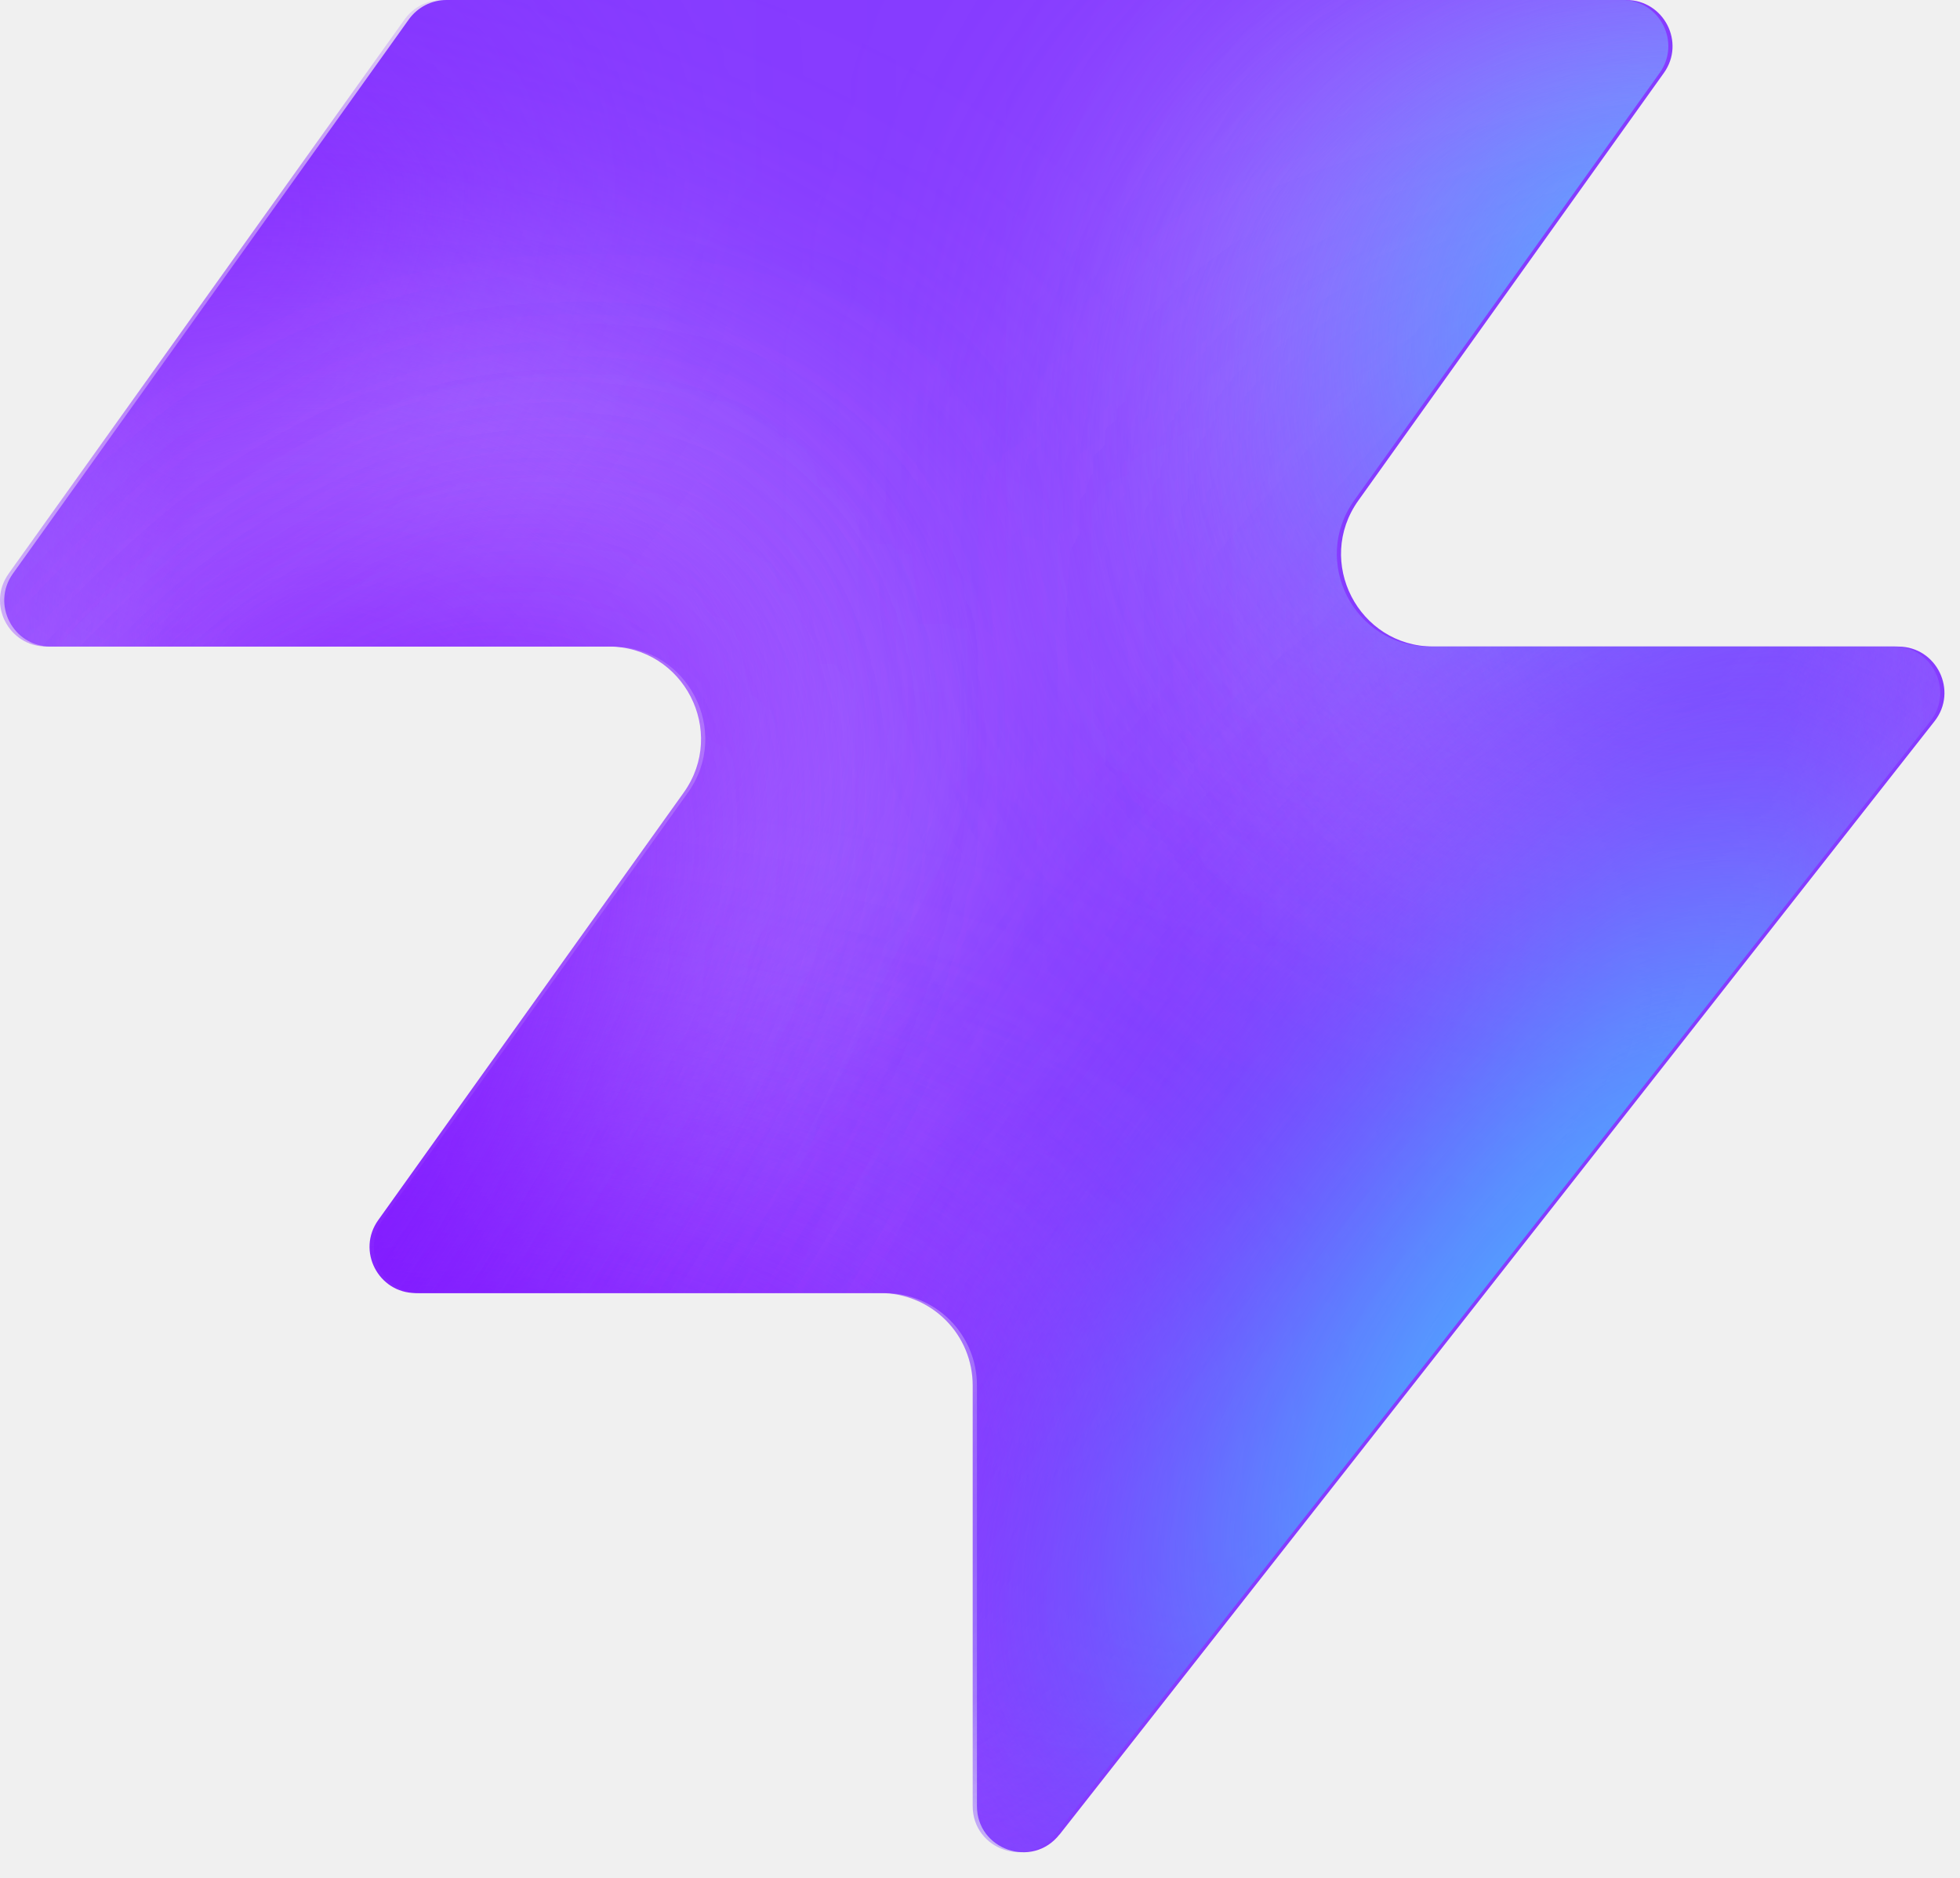
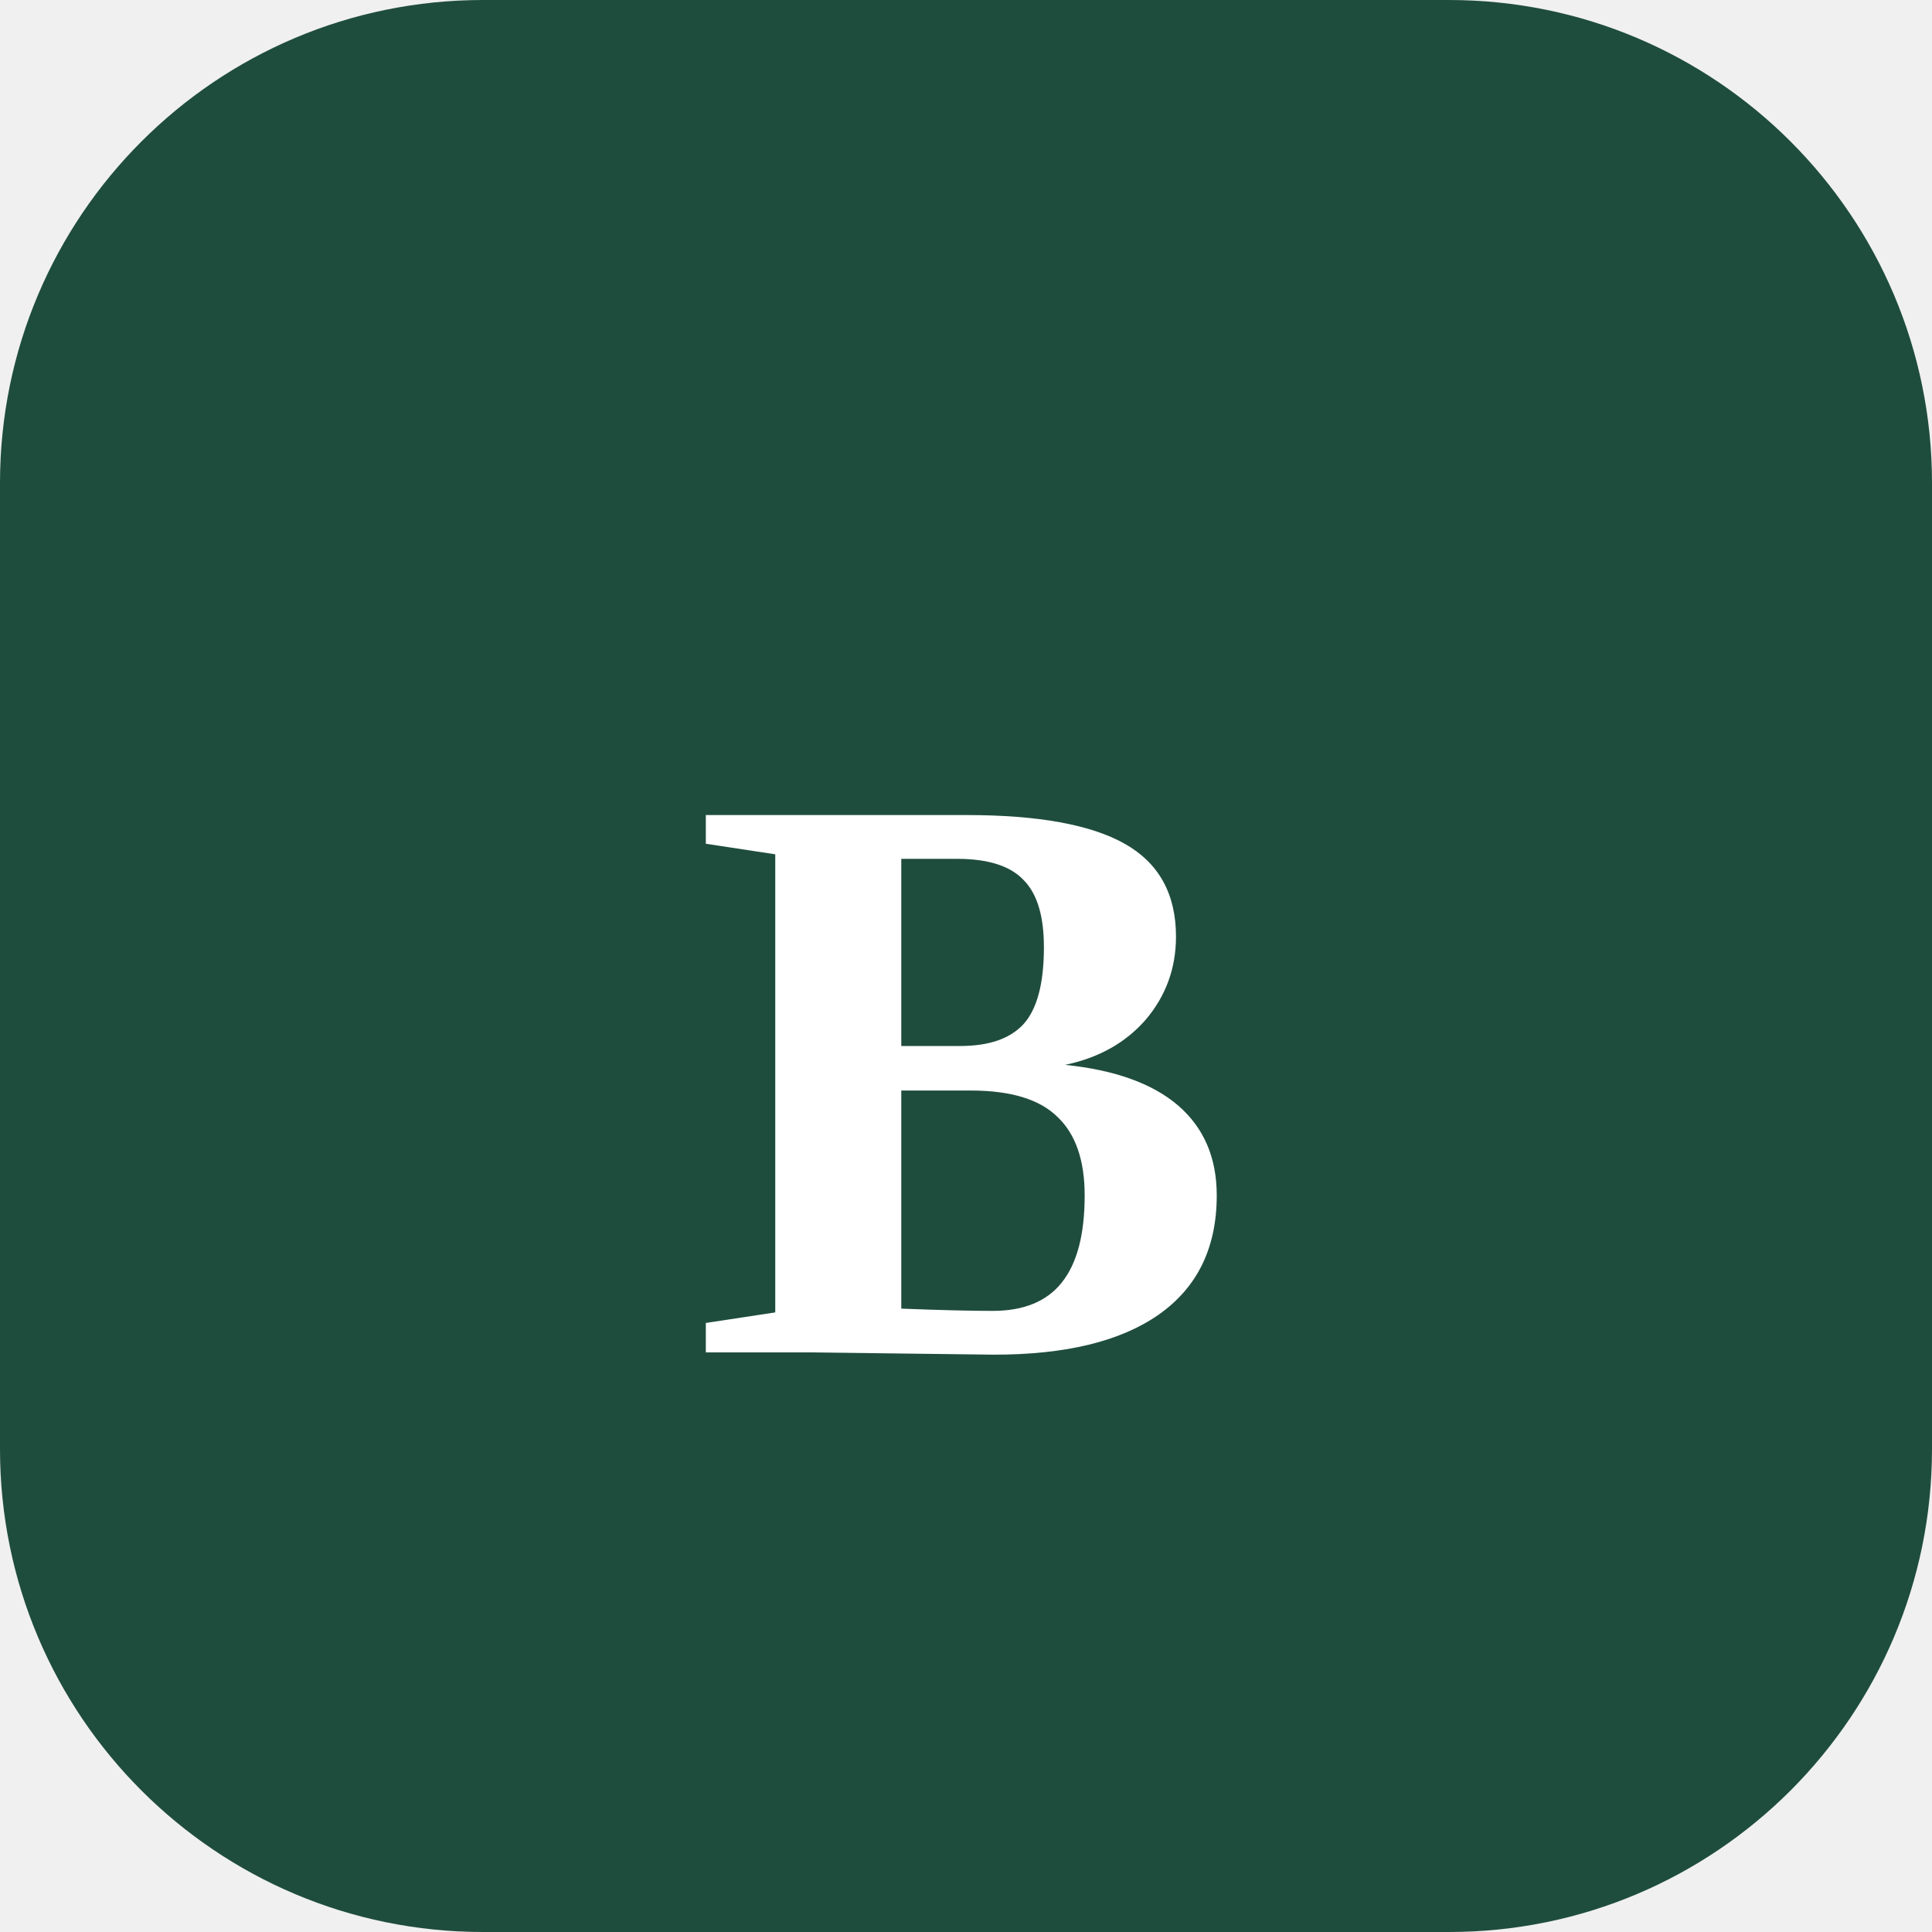
- <svg xmlns="http://www.w3.org/2000/svg" width="48" height="46" fill="none" viewBox="0 0 48 46">
-   <path fill="#863bff" d="M25.946 44.938c-.664.845-2.021.375-2.021-.698V33.937a2.26 2.26 0 0 0-2.262-2.262H10.287c-.92 0-1.456-1.04-.92-1.788l7.48-10.471c1.07-1.497 0-3.578-1.842-3.578H1.237c-.92 0-1.456-1.04-.92-1.788L10.013.474c.214-.297.556-.474.92-.474h28.894c.92 0 1.456 1.04.92 1.788l-7.48 10.471c-1.07 1.498 0 3.579 1.842 3.579h11.377c.943 0 1.473 1.088.89 1.83L25.947 44.94z" style="fill:#863bff;fill:color(display-p3 .525 .23 1);fill-opacity:1" />
-   <mask id="a" width="48" height="46" x="0" y="0" maskUnits="userSpaceOnUse" style="mask-type:alpha">
-     <path fill="#000" d="M25.842 44.938c-.664.844-2.021.375-2.021-.698V33.937a2.26 2.26 0 0 0-2.262-2.262H10.183c-.92 0-1.456-1.04-.92-1.788l7.48-10.471c1.07-1.498 0-3.579-1.842-3.579H1.133c-.92 0-1.456-1.04-.92-1.787L9.91.473c.214-.297.556-.474.92-.474h28.894c.92 0 1.456 1.04.92 1.788l-7.48 10.471c-1.07 1.498 0 3.578 1.842 3.578h11.377c.943 0 1.473 1.088.89 1.832L25.843 44.94z" style="fill:#000;fill-opacity:1" />
-   </mask>
-   <g mask="url(#a)">
-     <g filter="url(#b)">
-       <ellipse cx="5.508" cy="14.704" fill="#ede6ff" rx="5.508" ry="14.704" style="fill:#ede6ff;fill:color(display-p3 .927 .903 1);fill-opacity:1" transform="matrix(.00324 1 1 -.00324 -4.47 31.516)" />
-     </g>
-     <g filter="url(#c)">
-       <ellipse cx="10.399" cy="29.851" fill="#ede6ff" rx="10.399" ry="29.851" style="fill:#ede6ff;fill:color(display-p3 .927 .903 1);fill-opacity:1" transform="matrix(.00324 1 1 -.00324 -39.328 7.883)" />
-     </g>
-     <g filter="url(#d)">
-       <ellipse cx="5.508" cy="30.487" fill="#7e14ff" rx="5.508" ry="30.487" style="fill:#7e14ff;fill:color(display-p3 .492 .077 1);fill-opacity:1" transform="rotate(89.814 -25.913 -14.639)scale(1 -1)" />
-     </g>
-     <g filter="url(#e)">
-       <ellipse cx="5.508" cy="30.599" fill="#7e14ff" rx="5.508" ry="30.599" style="fill:#7e14ff;fill:color(display-p3 .492 .077 1);fill-opacity:1" transform="rotate(89.814 -32.644 -3.334)scale(1 -1)" />
-     </g>
-     <g filter="url(#f)">
-       <ellipse cx="5.508" cy="30.599" fill="#7e14ff" rx="5.508" ry="30.599" style="fill:#7e14ff;fill:color(display-p3 .492 .077 1);fill-opacity:1" transform="matrix(.00324 1 1 -.00324 -34.34 30.47)" />
-     </g>
-     <g filter="url(#g)">
-       <ellipse cx="14.072" cy="22.078" fill="#ede6ff" rx="14.072" ry="22.078" style="fill:#ede6ff;fill:color(display-p3 .927 .903 1);fill-opacity:1" transform="rotate(93.35 24.506 48.493)scale(-1 1)" />
-     </g>
-     <g filter="url(#h)">
-       <ellipse cx="3.47" cy="21.501" fill="#7e14ff" rx="3.47" ry="21.501" style="fill:#7e14ff;fill:color(display-p3 .492 .077 1);fill-opacity:1" transform="rotate(89.009 28.708 47.59)scale(-1 1)" />
-     </g>
-     <g filter="url(#i)">
-       <ellipse cx="3.47" cy="21.501" fill="#7e14ff" rx="3.47" ry="21.501" style="fill:#7e14ff;fill:color(display-p3 .492 .077 1);fill-opacity:1" transform="rotate(89.009 28.708 47.59)scale(-1 1)" />
-     </g>
-     <g filter="url(#j)">
-       <ellipse cx=".387" cy="8.972" fill="#7e14ff" rx="4.407" ry="29.108" style="fill:#7e14ff;fill:color(display-p3 .492 .077 1);fill-opacity:1" transform="rotate(39.51 .387 8.972)" />
-     </g>
-     <g filter="url(#k)">
-       <ellipse cx="47.523" cy="-6.092" fill="#7e14ff" rx="4.407" ry="29.108" style="fill:#7e14ff;fill:color(display-p3 .492 .077 1);fill-opacity:1" transform="rotate(37.892 47.523 -6.092)" />
-     </g>
-     <g filter="url(#l)">
-       <ellipse cx="41.412" cy="6.333" fill="#47bfff" rx="5.971" ry="9.665" style="fill:#47bfff;fill:color(display-p3 .28 .748 1);fill-opacity:1" transform="rotate(37.892 41.412 6.333)" />
-     </g>
-     <g filter="url(#m)">
-       <ellipse cx="-1.879" cy="38.332" fill="#7e14ff" rx="4.407" ry="29.108" style="fill:#7e14ff;fill:color(display-p3 .492 .077 1);fill-opacity:1" transform="rotate(37.892 -1.88 38.332)" />
-     </g>
-     <g filter="url(#n)">
-       <ellipse cx="-1.879" cy="38.332" fill="#7e14ff" rx="4.407" ry="29.108" style="fill:#7e14ff;fill:color(display-p3 .492 .077 1);fill-opacity:1" transform="rotate(37.892 -1.88 38.332)" />
-     </g>
-     <g filter="url(#o)">
-       <ellipse cx="35.651" cy="29.907" fill="#7e14ff" rx="4.407" ry="29.108" style="fill:#7e14ff;fill:color(display-p3 .492 .077 1);fill-opacity:1" transform="rotate(37.892 35.651 29.907)" />
-     </g>
-     <g filter="url(#p)">
-       <ellipse cx="38.418" cy="32.4" fill="#47bfff" rx="5.971" ry="15.297" style="fill:#47bfff;fill:color(display-p3 .28 .748 1);fill-opacity:1" transform="rotate(37.892 38.418 32.4)" />
-     </g>
-   </g>
-   <defs>
-     <filter id="b" width="60.045" height="41.654" x="-19.77" y="16.149" color-interpolation-filters="sRGB" filterUnits="userSpaceOnUse">
-       <feFlood flood-opacity="0" result="BackgroundImageFix" />
-       <feBlend in="SourceGraphic" in2="BackgroundImageFix" result="shape" />
-       <feGaussianBlur result="effect1_foregroundBlur_2002_17158" stdDeviation="7.659" />
-     </filter>
-     <filter id="c" width="90.34" height="51.437" x="-54.613" y="-7.533" color-interpolation-filters="sRGB" filterUnits="userSpaceOnUse">
-       <feFlood flood-opacity="0" result="BackgroundImageFix" />
-       <feBlend in="SourceGraphic" in2="BackgroundImageFix" result="shape" />
-       <feGaussianBlur result="effect1_foregroundBlur_2002_17158" stdDeviation="7.659" />
-     </filter>
-     <filter id="d" width="79.355" height="29.4" x="-49.64" y="2.03" color-interpolation-filters="sRGB" filterUnits="userSpaceOnUse">
-       <feFlood flood-opacity="0" result="BackgroundImageFix" />
-       <feBlend in="SourceGraphic" in2="BackgroundImageFix" result="shape" />
-       <feGaussianBlur result="effect1_foregroundBlur_2002_17158" stdDeviation="4.596" />
-     </filter>
-     <filter id="e" width="79.579" height="29.4" x="-45.045" y="20.029" color-interpolation-filters="sRGB" filterUnits="userSpaceOnUse">
-       <feFlood flood-opacity="0" result="BackgroundImageFix" />
-       <feBlend in="SourceGraphic" in2="BackgroundImageFix" result="shape" />
-       <feGaussianBlur result="effect1_foregroundBlur_2002_17158" stdDeviation="4.596" />
-     </filter>
-     <filter id="f" width="79.579" height="29.4" x="-43.513" y="21.178" color-interpolation-filters="sRGB" filterUnits="userSpaceOnUse">
-       <feFlood flood-opacity="0" result="BackgroundImageFix" />
-       <feBlend in="SourceGraphic" in2="BackgroundImageFix" result="shape" />
-       <feGaussianBlur result="effect1_foregroundBlur_2002_17158" stdDeviation="4.596" />
-     </filter>
-     <filter id="g" width="74.749" height="58.852" x="15.756" y="-17.901" color-interpolation-filters="sRGB" filterUnits="userSpaceOnUse">
-       <feFlood flood-opacity="0" result="BackgroundImageFix" />
-       <feBlend in="SourceGraphic" in2="BackgroundImageFix" result="shape" />
-       <feGaussianBlur result="effect1_foregroundBlur_2002_17158" stdDeviation="7.659" />
-     </filter>
-     <filter id="h" width="61.377" height="25.362" x="23.548" y="2.284" color-interpolation-filters="sRGB" filterUnits="userSpaceOnUse">
-       <feFlood flood-opacity="0" result="BackgroundImageFix" />
-       <feBlend in="SourceGraphic" in2="BackgroundImageFix" result="shape" />
-       <feGaussianBlur result="effect1_foregroundBlur_2002_17158" stdDeviation="4.596" />
-     </filter>
-     <filter id="i" width="61.377" height="25.362" x="23.548" y="2.284" color-interpolation-filters="sRGB" filterUnits="userSpaceOnUse">
-       <feFlood flood-opacity="0" result="BackgroundImageFix" />
-       <feBlend in="SourceGraphic" in2="BackgroundImageFix" result="shape" />
-       <feGaussianBlur result="effect1_foregroundBlur_2002_17158" stdDeviation="4.596" />
-     </filter>
-     <filter id="j" width="56.045" height="63.649" x="-27.636" y="-22.853" color-interpolation-filters="sRGB" filterUnits="userSpaceOnUse">
-       <feFlood flood-opacity="0" result="BackgroundImageFix" />
-       <feBlend in="SourceGraphic" in2="BackgroundImageFix" result="shape" />
-       <feGaussianBlur result="effect1_foregroundBlur_2002_17158" stdDeviation="4.596" />
-     </filter>
-     <filter id="k" width="54.814" height="64.646" x="20.116" y="-38.415" color-interpolation-filters="sRGB" filterUnits="userSpaceOnUse">
-       <feFlood flood-opacity="0" result="BackgroundImageFix" />
-       <feBlend in="SourceGraphic" in2="BackgroundImageFix" result="shape" />
-       <feGaussianBlur result="effect1_foregroundBlur_2002_17158" stdDeviation="4.596" />
-     </filter>
-     <filter id="l" width="33.541" height="35.313" x="24.641" y="-11.323" color-interpolation-filters="sRGB" filterUnits="userSpaceOnUse">
-       <feFlood flood-opacity="0" result="BackgroundImageFix" />
-       <feBlend in="SourceGraphic" in2="BackgroundImageFix" result="shape" />
-       <feGaussianBlur result="effect1_foregroundBlur_2002_17158" stdDeviation="4.596" />
-     </filter>
-     <filter id="m" width="54.814" height="64.646" x="-29.286" y="6.009" color-interpolation-filters="sRGB" filterUnits="userSpaceOnUse">
-       <feFlood flood-opacity="0" result="BackgroundImageFix" />
-       <feBlend in="SourceGraphic" in2="BackgroundImageFix" result="shape" />
-       <feGaussianBlur result="effect1_foregroundBlur_2002_17158" stdDeviation="4.596" />
-     </filter>
-     <filter id="n" width="54.814" height="64.646" x="-29.286" y="6.009" color-interpolation-filters="sRGB" filterUnits="userSpaceOnUse">
-       <feFlood flood-opacity="0" result="BackgroundImageFix" />
-       <feBlend in="SourceGraphic" in2="BackgroundImageFix" result="shape" />
-       <feGaussianBlur result="effect1_foregroundBlur_2002_17158" stdDeviation="4.596" />
-     </filter>
-     <filter id="o" width="54.814" height="64.646" x="8.244" y="-2.416" color-interpolation-filters="sRGB" filterUnits="userSpaceOnUse">
-       <feFlood flood-opacity="0" result="BackgroundImageFix" />
-       <feBlend in="SourceGraphic" in2="BackgroundImageFix" result="shape" />
-       <feGaussianBlur result="effect1_foregroundBlur_2002_17158" stdDeviation="4.596" />
-     </filter>
-     <filter id="p" width="39.409" height="43.623" x="18.713" y="10.588" color-interpolation-filters="sRGB" filterUnits="userSpaceOnUse">
-       <feFlood flood-opacity="0" result="BackgroundImageFix" />
-       <feBlend in="SourceGraphic" in2="BackgroundImageFix" result="shape" />
-       <feGaussianBlur result="effect1_foregroundBlur_2002_17158" stdDeviation="4.596" />
-     </filter>
-   </defs>
+ <svg xmlns="http://www.w3.org/2000/svg" width="40" height="40" viewBox="0 0 40 40">
+   <rect width="40" height="40" rx="10" fill="#1f4d3d" />
+   <text x="20" y="28" text-anchor="middle" font-family="Georgia, 'Times New Roman', serif" font-size="17" font-weight="700" fill="#ffffff">B</text>
</svg>
